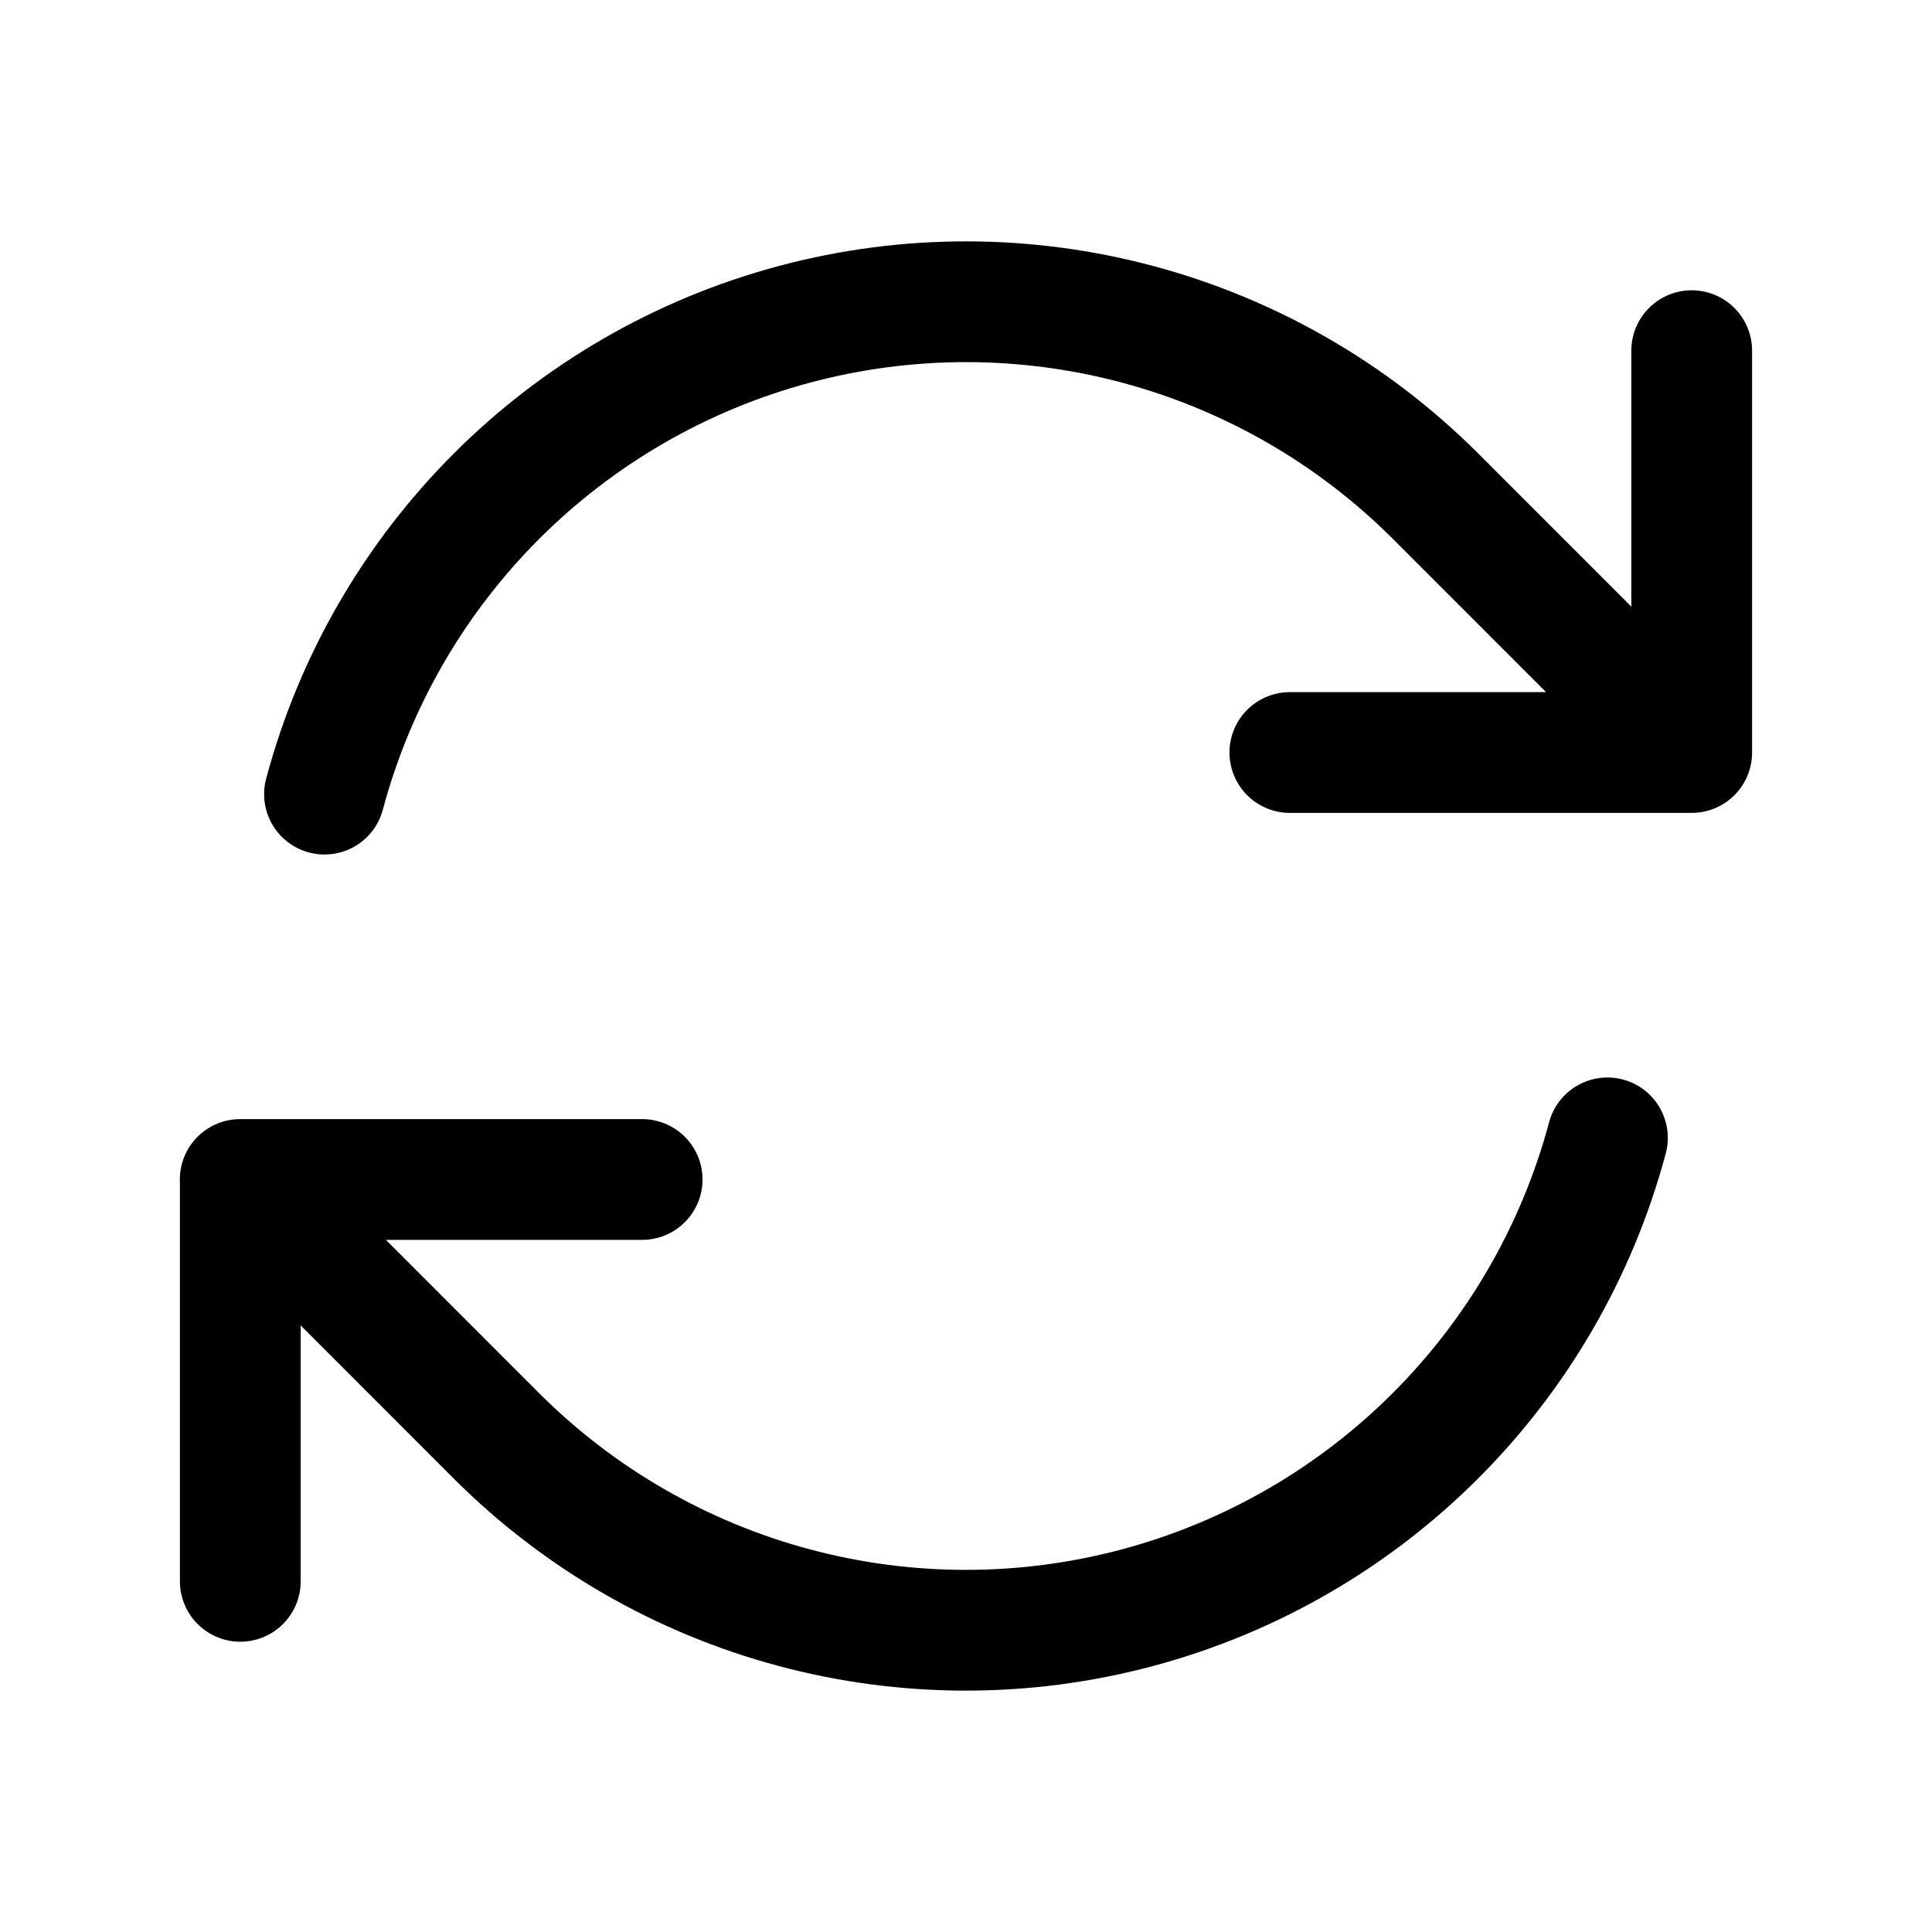
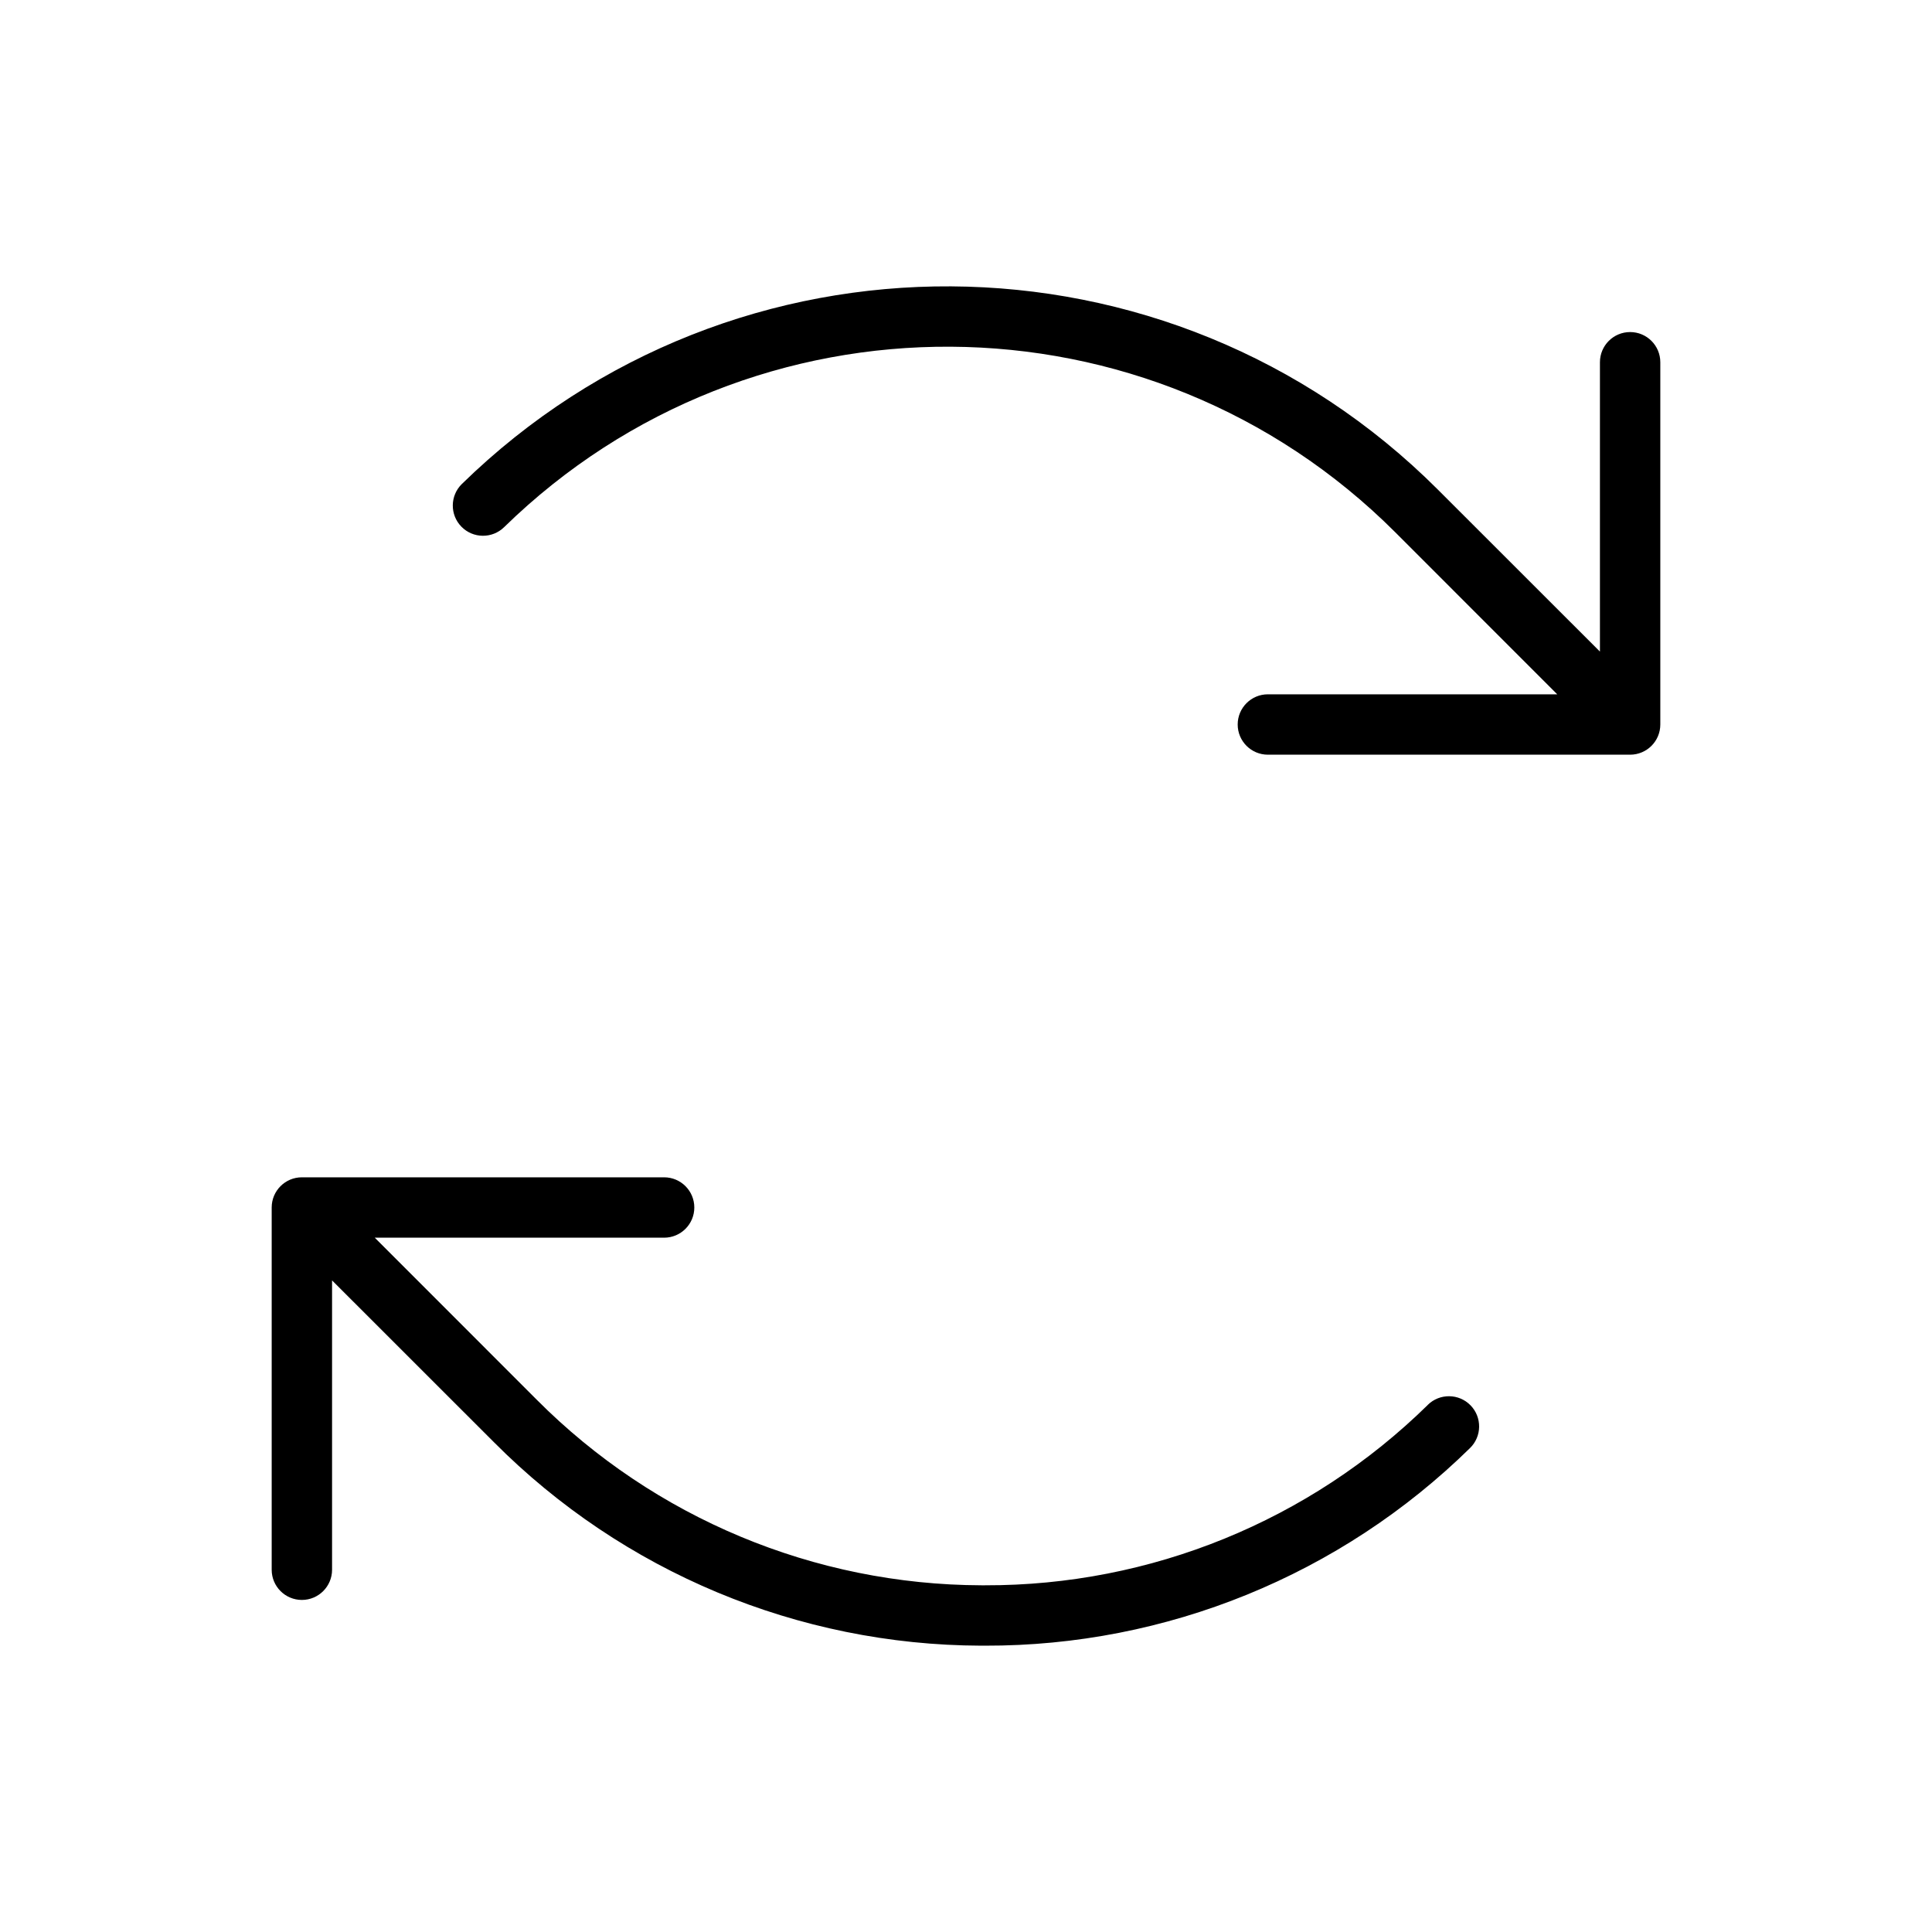
- <svg xmlns="http://www.w3.org/2000/svg" fill="none" viewBox="0 0 24 24" stroke-width="1.5" stroke="currentColor" aria-hidden="true" data-slot="icon">
-   <path stroke-linecap="round" stroke-linejoin="round" d="M16.023 9.348h4.992v-.001M2.985 19.644v-4.992m0 0h4.992m-4.993 0 3.181 3.183a8.25 8.25 0 0 0 13.803-3.7M4.031 9.865a8.25 8.25 0 0 1 13.803-3.7l3.181 3.182m0-4.991v4.99" />
+ <svg xmlns="http://www.w3.org/2000/svg" viewBox="0 0 256 256" fill="currentColor">
+   <path d="M220,48V96a4,4,0,0,1-4,4H168a4,4,0,0,1,0-8h38.34L184.89,70.54A84,84,0,0,0,66.8,69.85a4,4,0,1,1-5.6-5.72,92,92,0,0,1,129.34.76L212,86.34V48a4,4,0,0,1,8,0ZM189.2,186.15a83.44,83.44,0,0,1-58.68,23.91h-.47a83.52,83.52,0,0,1-58.94-24.6L49.66,164H88a4,4,0,0,0,0-8H40a4,4,0,0,0-4,4v48a4,4,0,0,0,8,0V169.66l21.46,21.45A91.43,91.43,0,0,0,130,218.06h.51a91.45,91.45,0,0,0,64.28-26.19,4,4,0,1,0-5.6-5.72Z" />
</svg>
